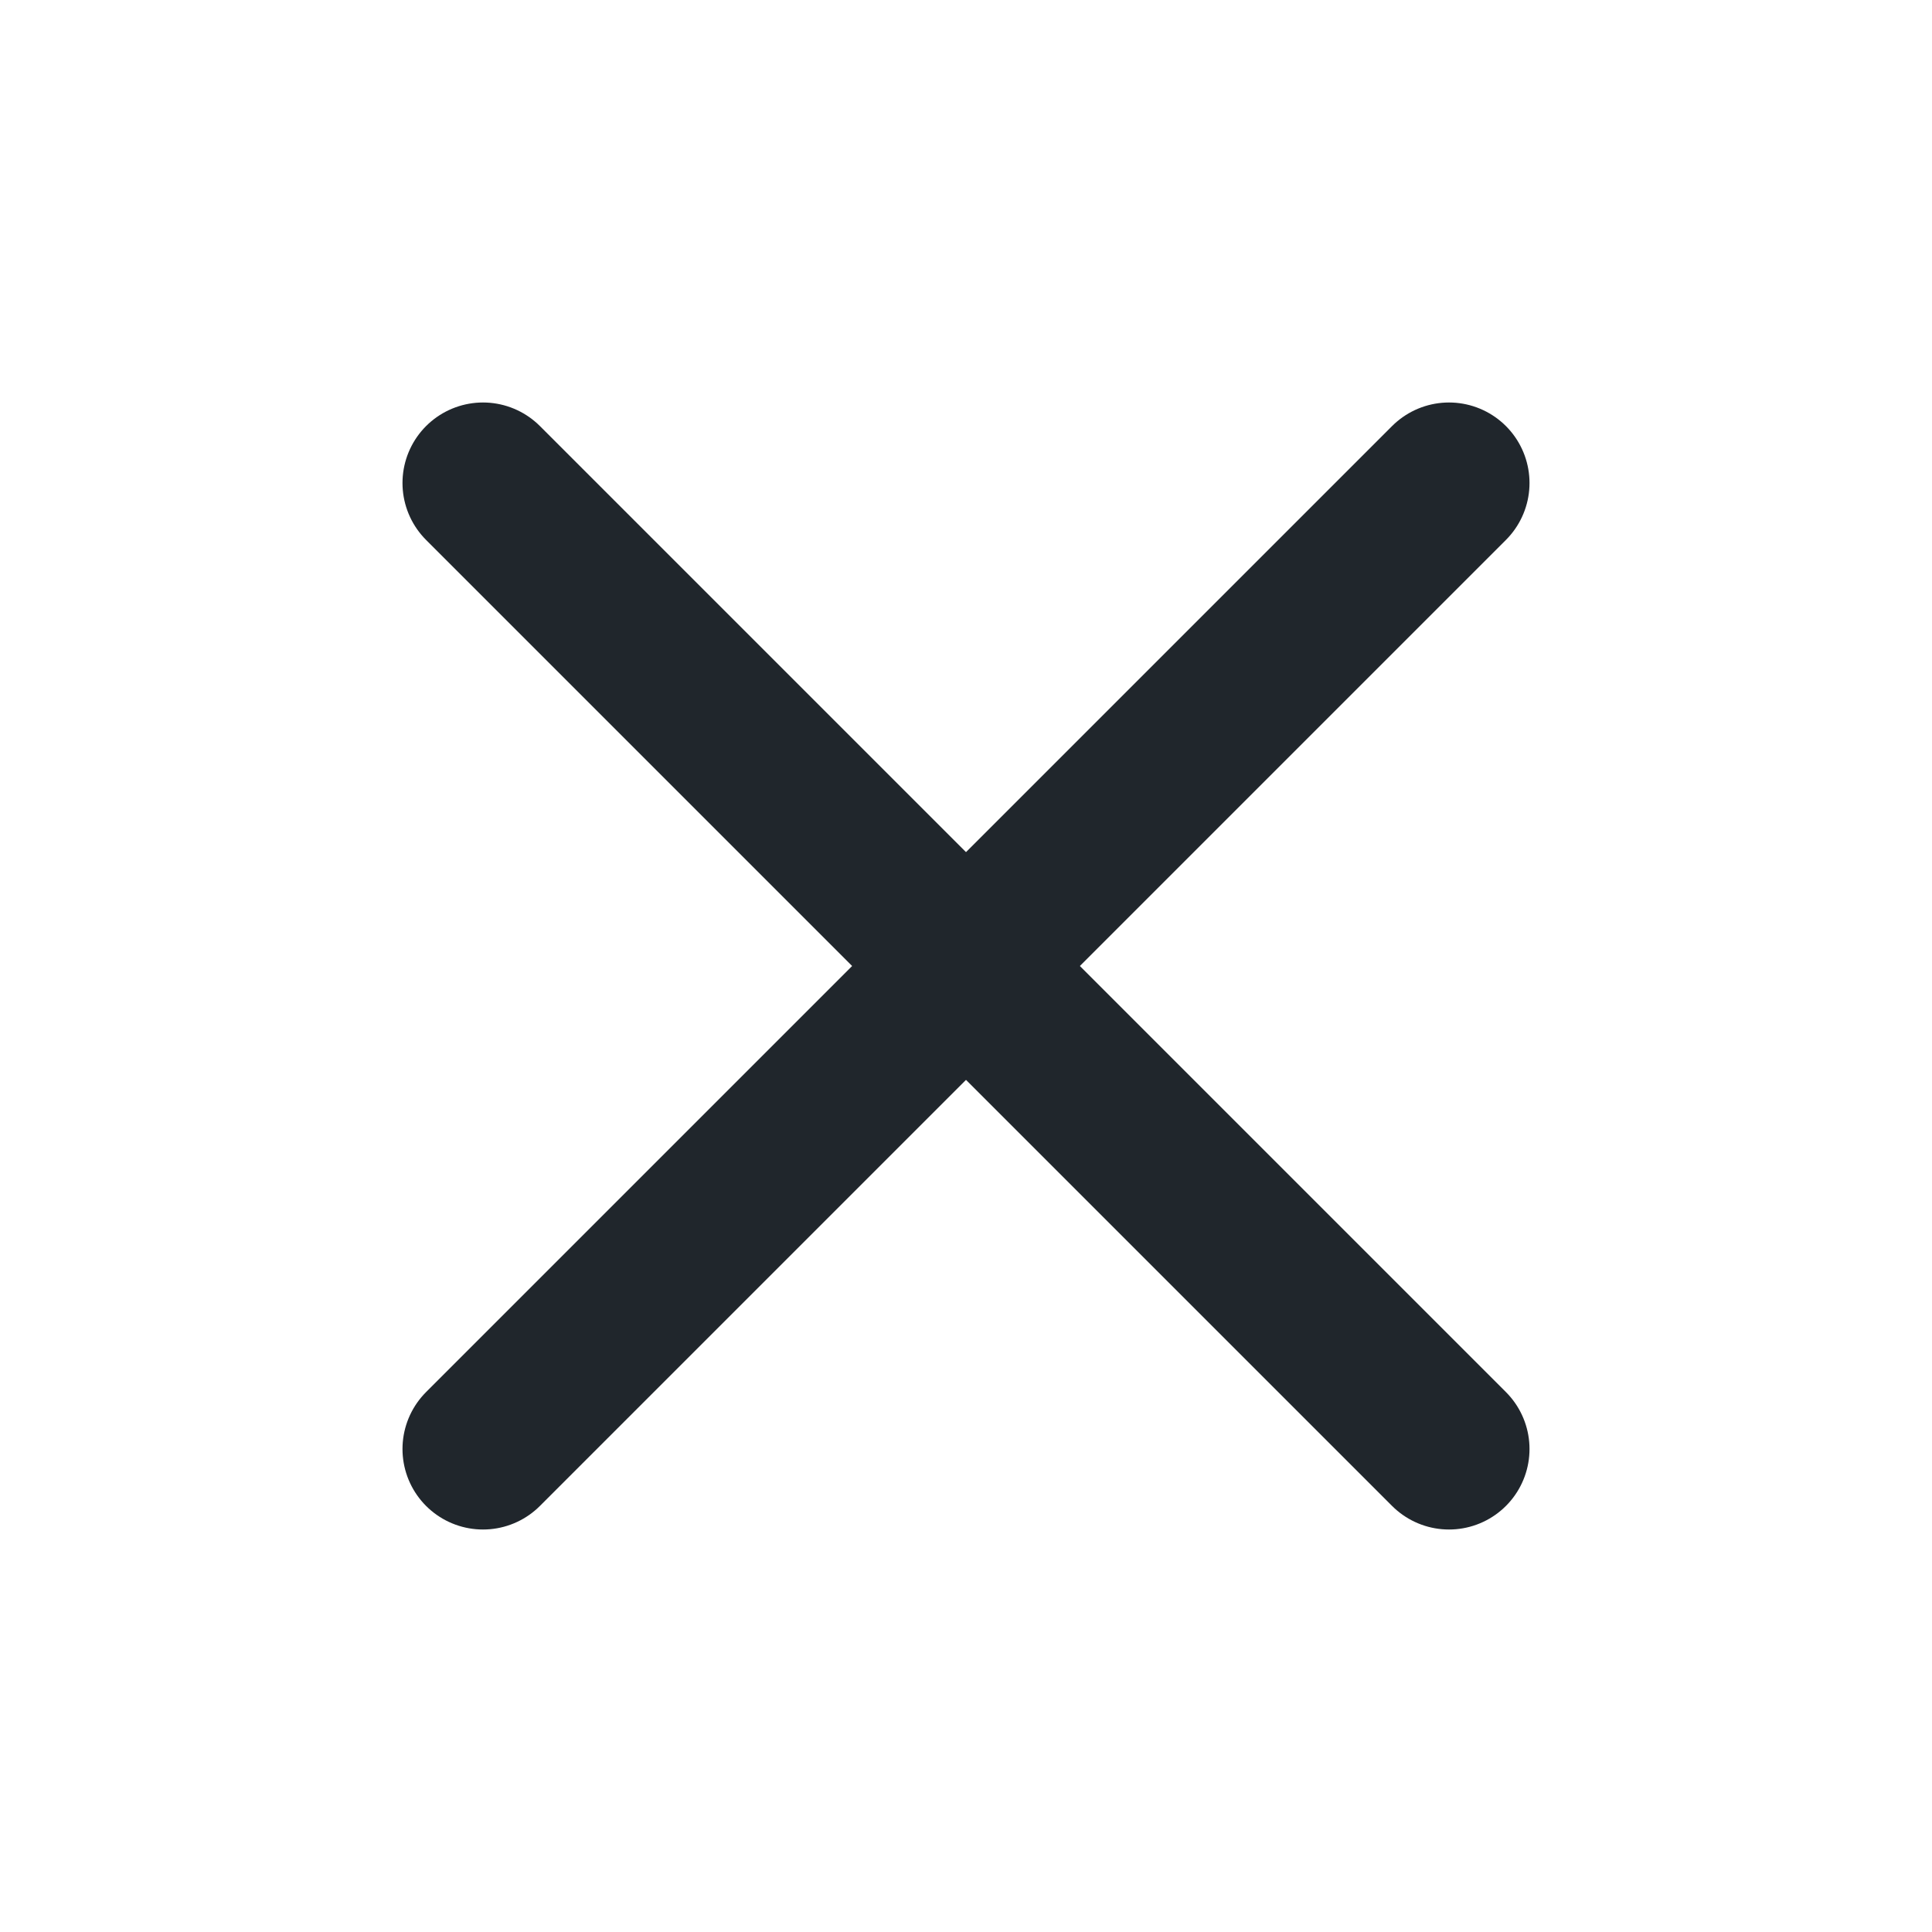
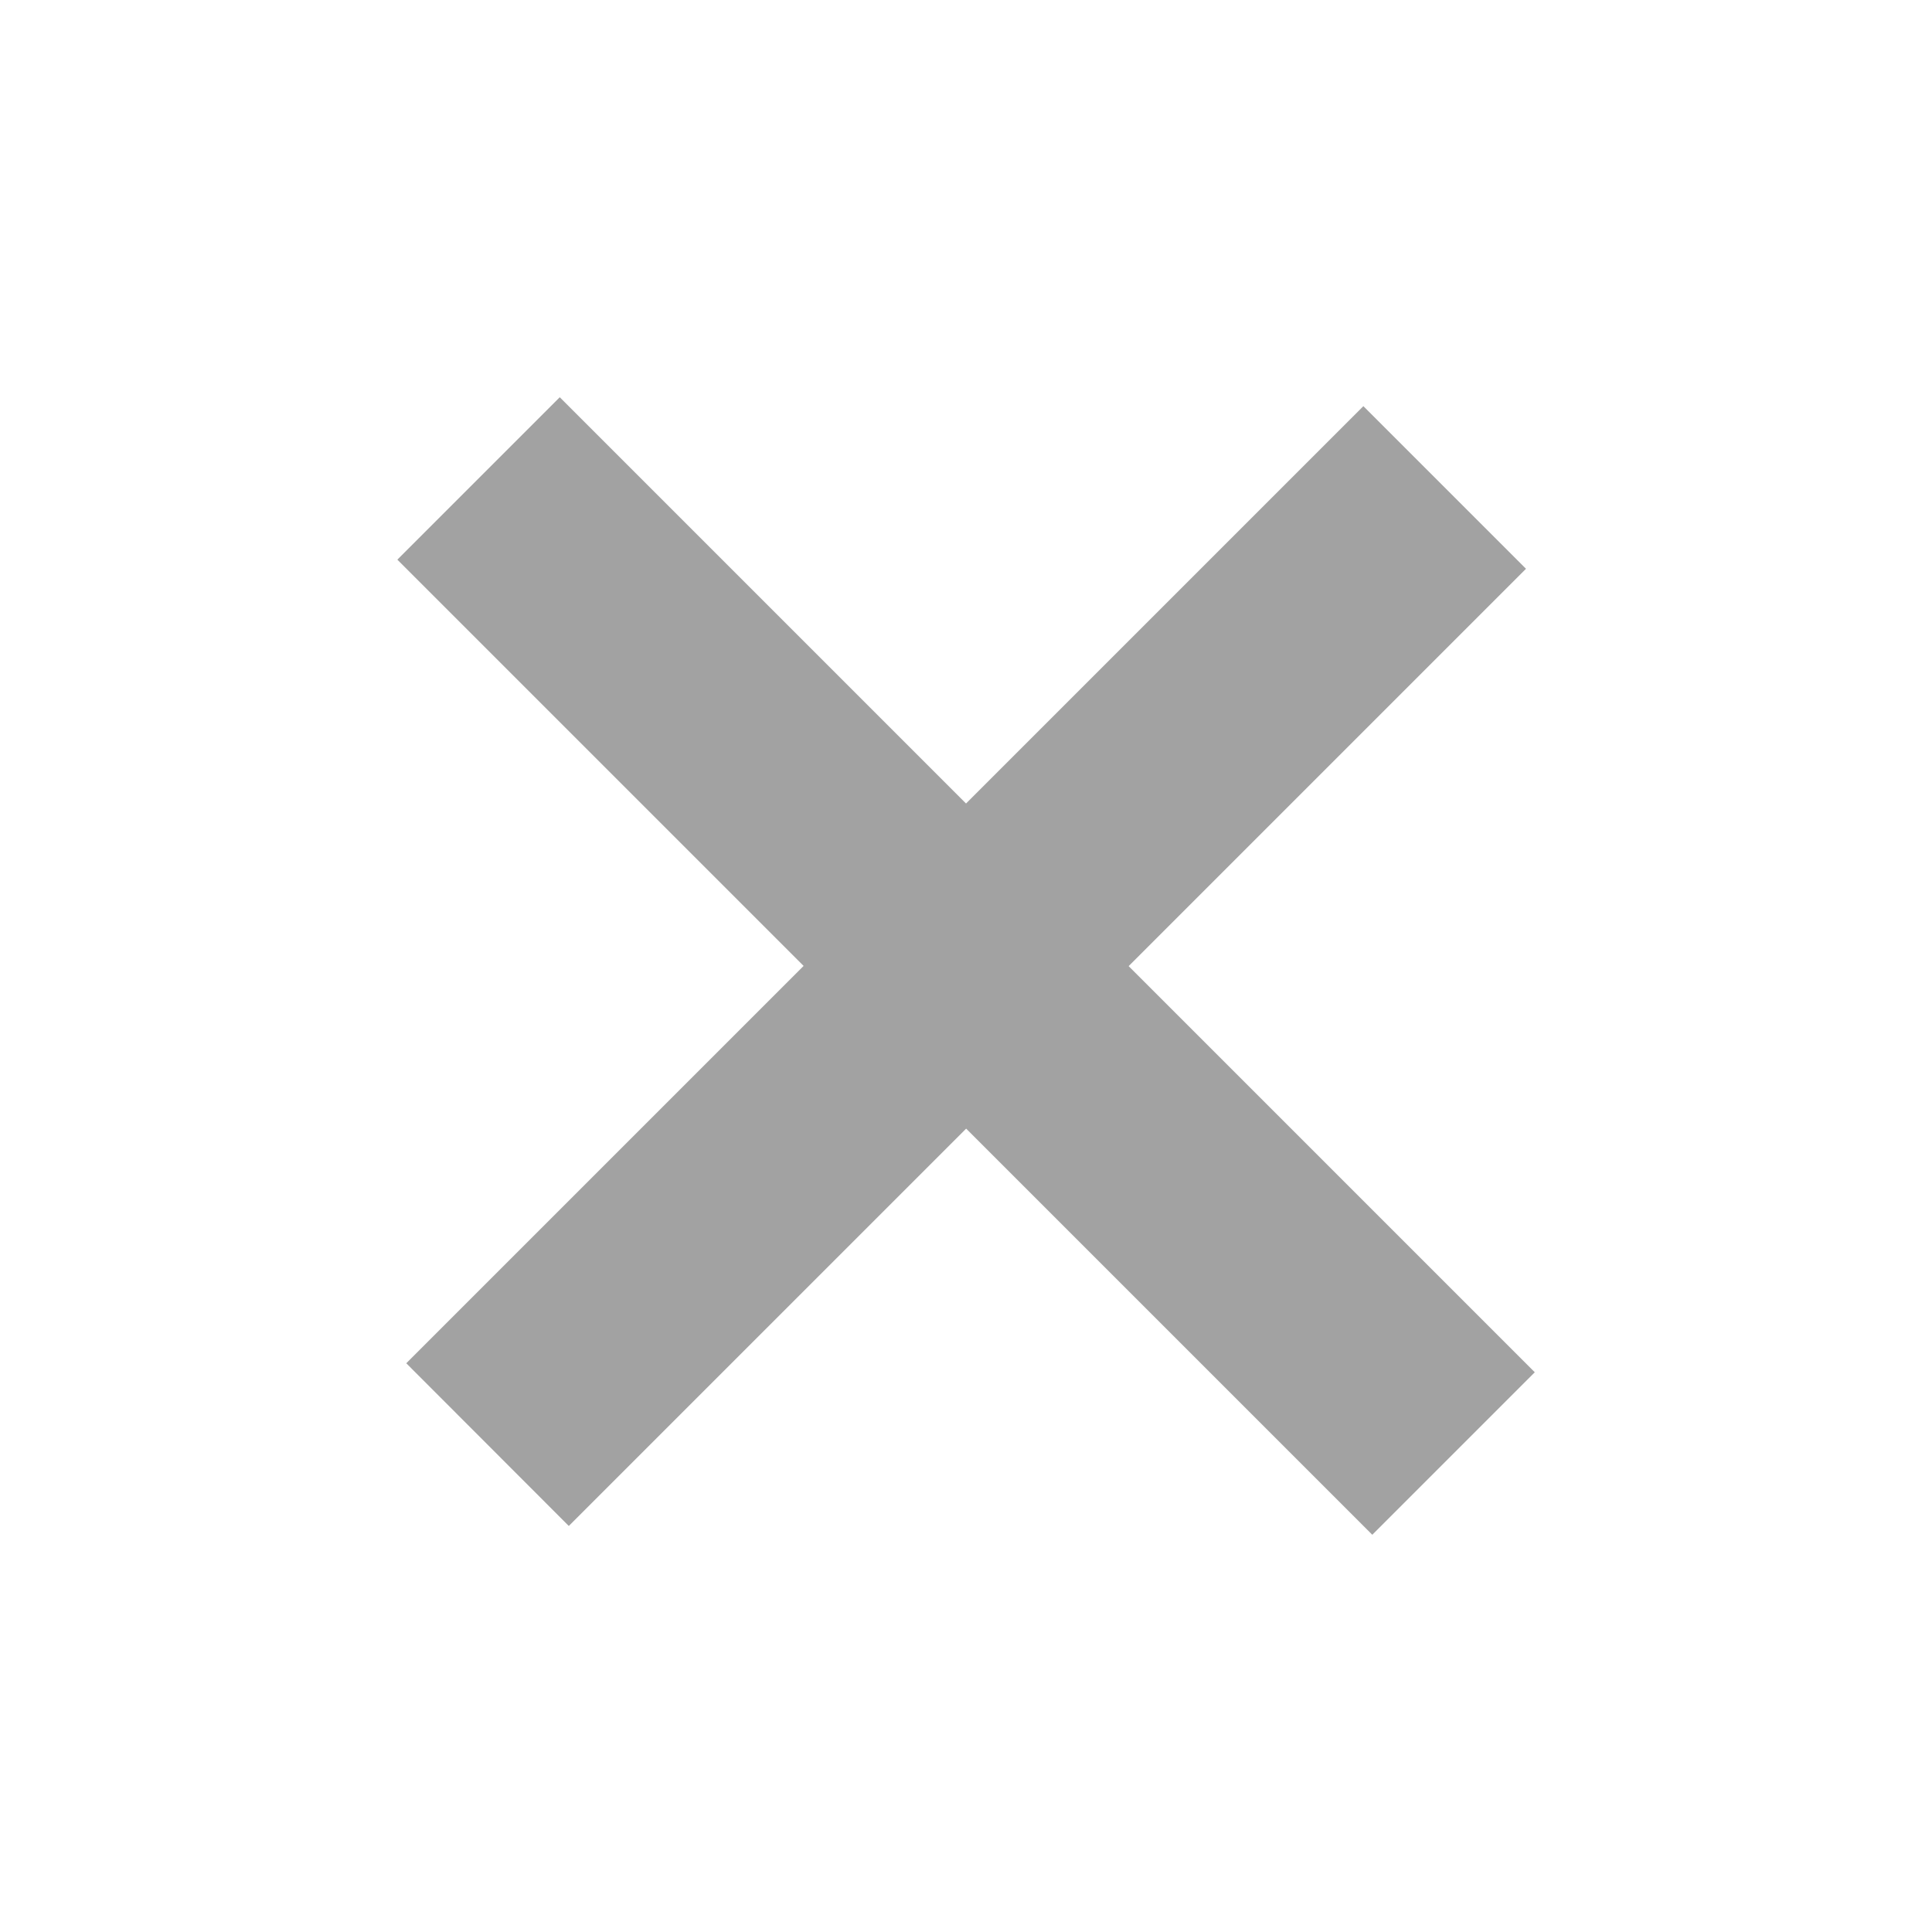
- <svg xmlns="http://www.w3.org/2000/svg" width="32" height="32" viewBox="0 0 32 32" fill="none">
-   <path d="M24 8L8 24" stroke="#20262C" stroke-width="2.667" stroke-linecap="round" stroke-linejoin="round" />
-   <path d="M8 8L24 24" stroke="#20262C" stroke-width="2.667" stroke-linecap="round" stroke-linejoin="round" />
+ <svg xmlns="http://www.w3.org/2000/svg" width="43.321" height="43.321" viewBox="0 0 43.321 43.321" version="1.1" id="svg8">
+   <defs id="defs4">
+     <style id="style2">.a{fill:#bababa;}</style>
+   </defs>
+   <path class="a" d="M-12.75-20.357h12.6V-33.24H5v12.883H17.6V-15.2H5V-2.321H-.153V-15.2h-12.6Z" transform="translate(32.52 35.947) rotate(-45)" id="path6" style="fill:#a2a2a2;fill-opacity:1;stroke:none" />
</svg>
